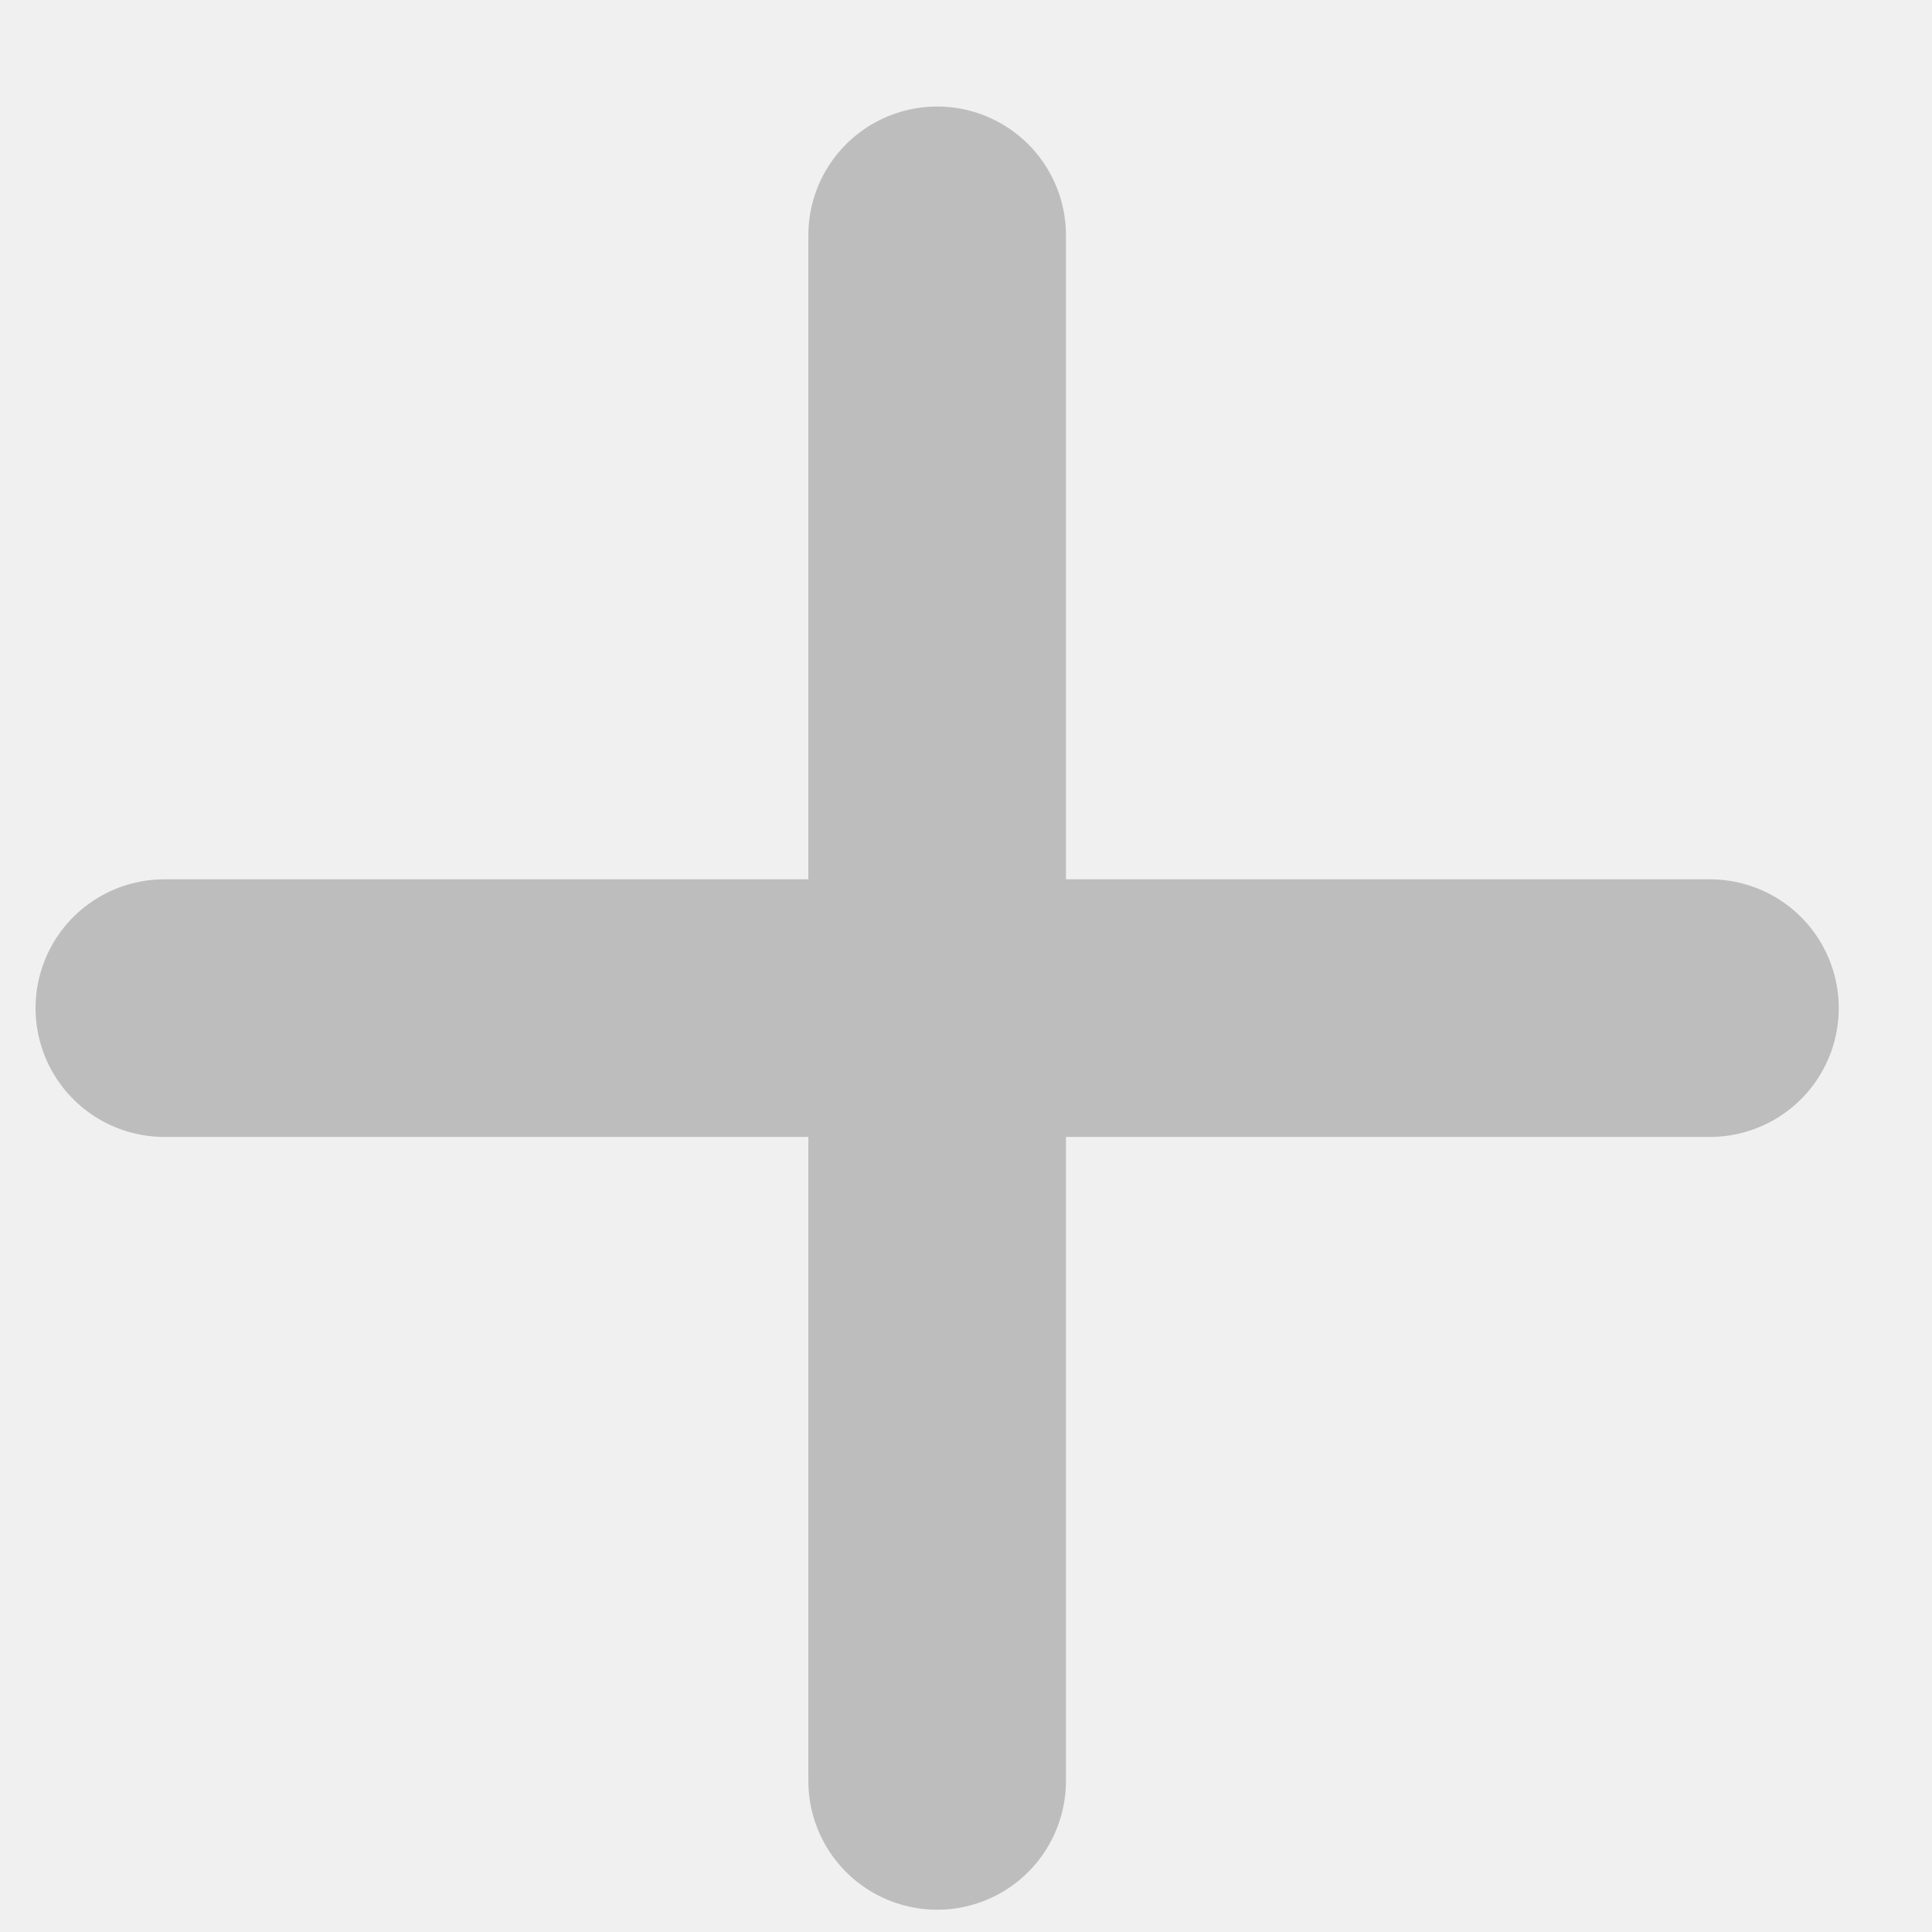
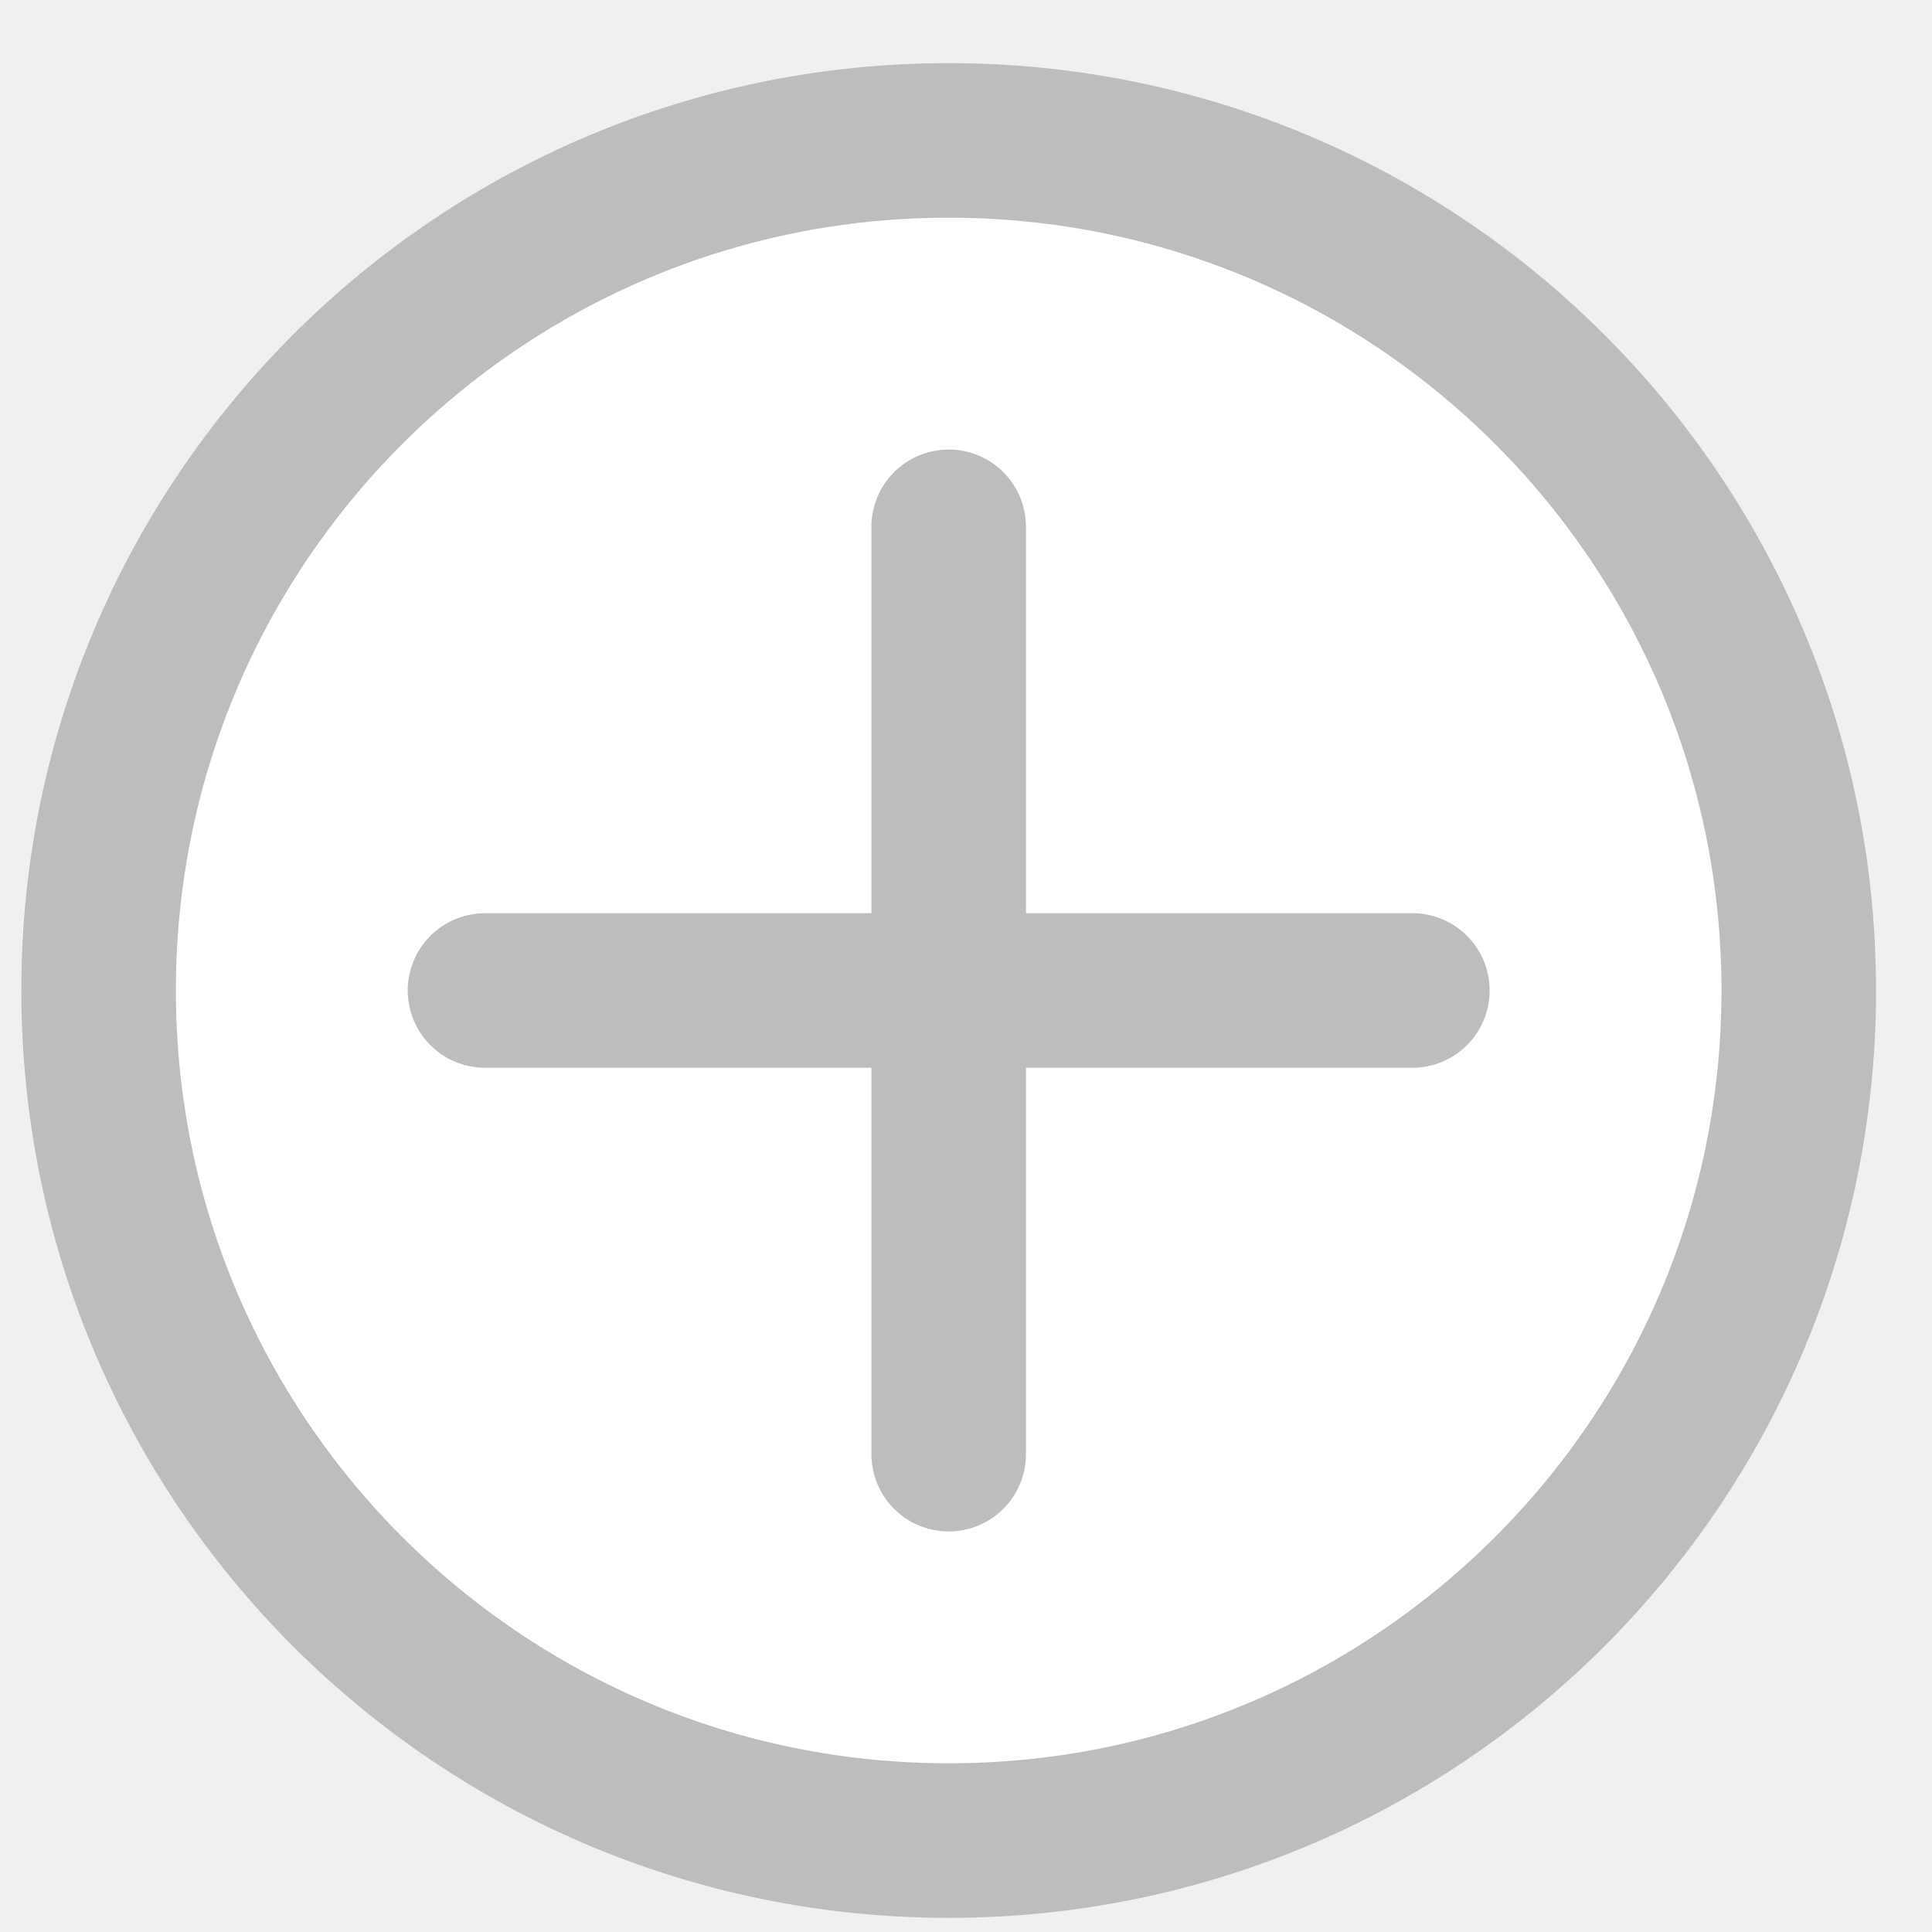
- <svg xmlns="http://www.w3.org/2000/svg" width="15" height="15" viewBox="0 0 15 15" fill="none">
-   <path d="M1.276 7.827H13.276" stroke="#BDBDBD" stroke-width="2" stroke-linecap="round" />
-   <path d="M7.276 1.827L7.276 13.827" stroke="#BDBDBD" stroke-width="2" stroke-linecap="round" />
+ <svg xmlns="http://www.w3.org/2000/svg" width="25" height="25" viewBox="0 0 25 25" fill="none">
+   <circle cx="12.276" cy="12.817" r="11" fill="white" stroke="#BDBDBD" stroke-width="2" />
+   <path d="M6.276 12.817H18.276" stroke="#BDBDBD" stroke-width="2" stroke-linecap="round" />
+   <path d="M12.276 6.817L12.276 18.817" stroke="#BDBDBD" stroke-width="2" stroke-linecap="round" />
</svg>
